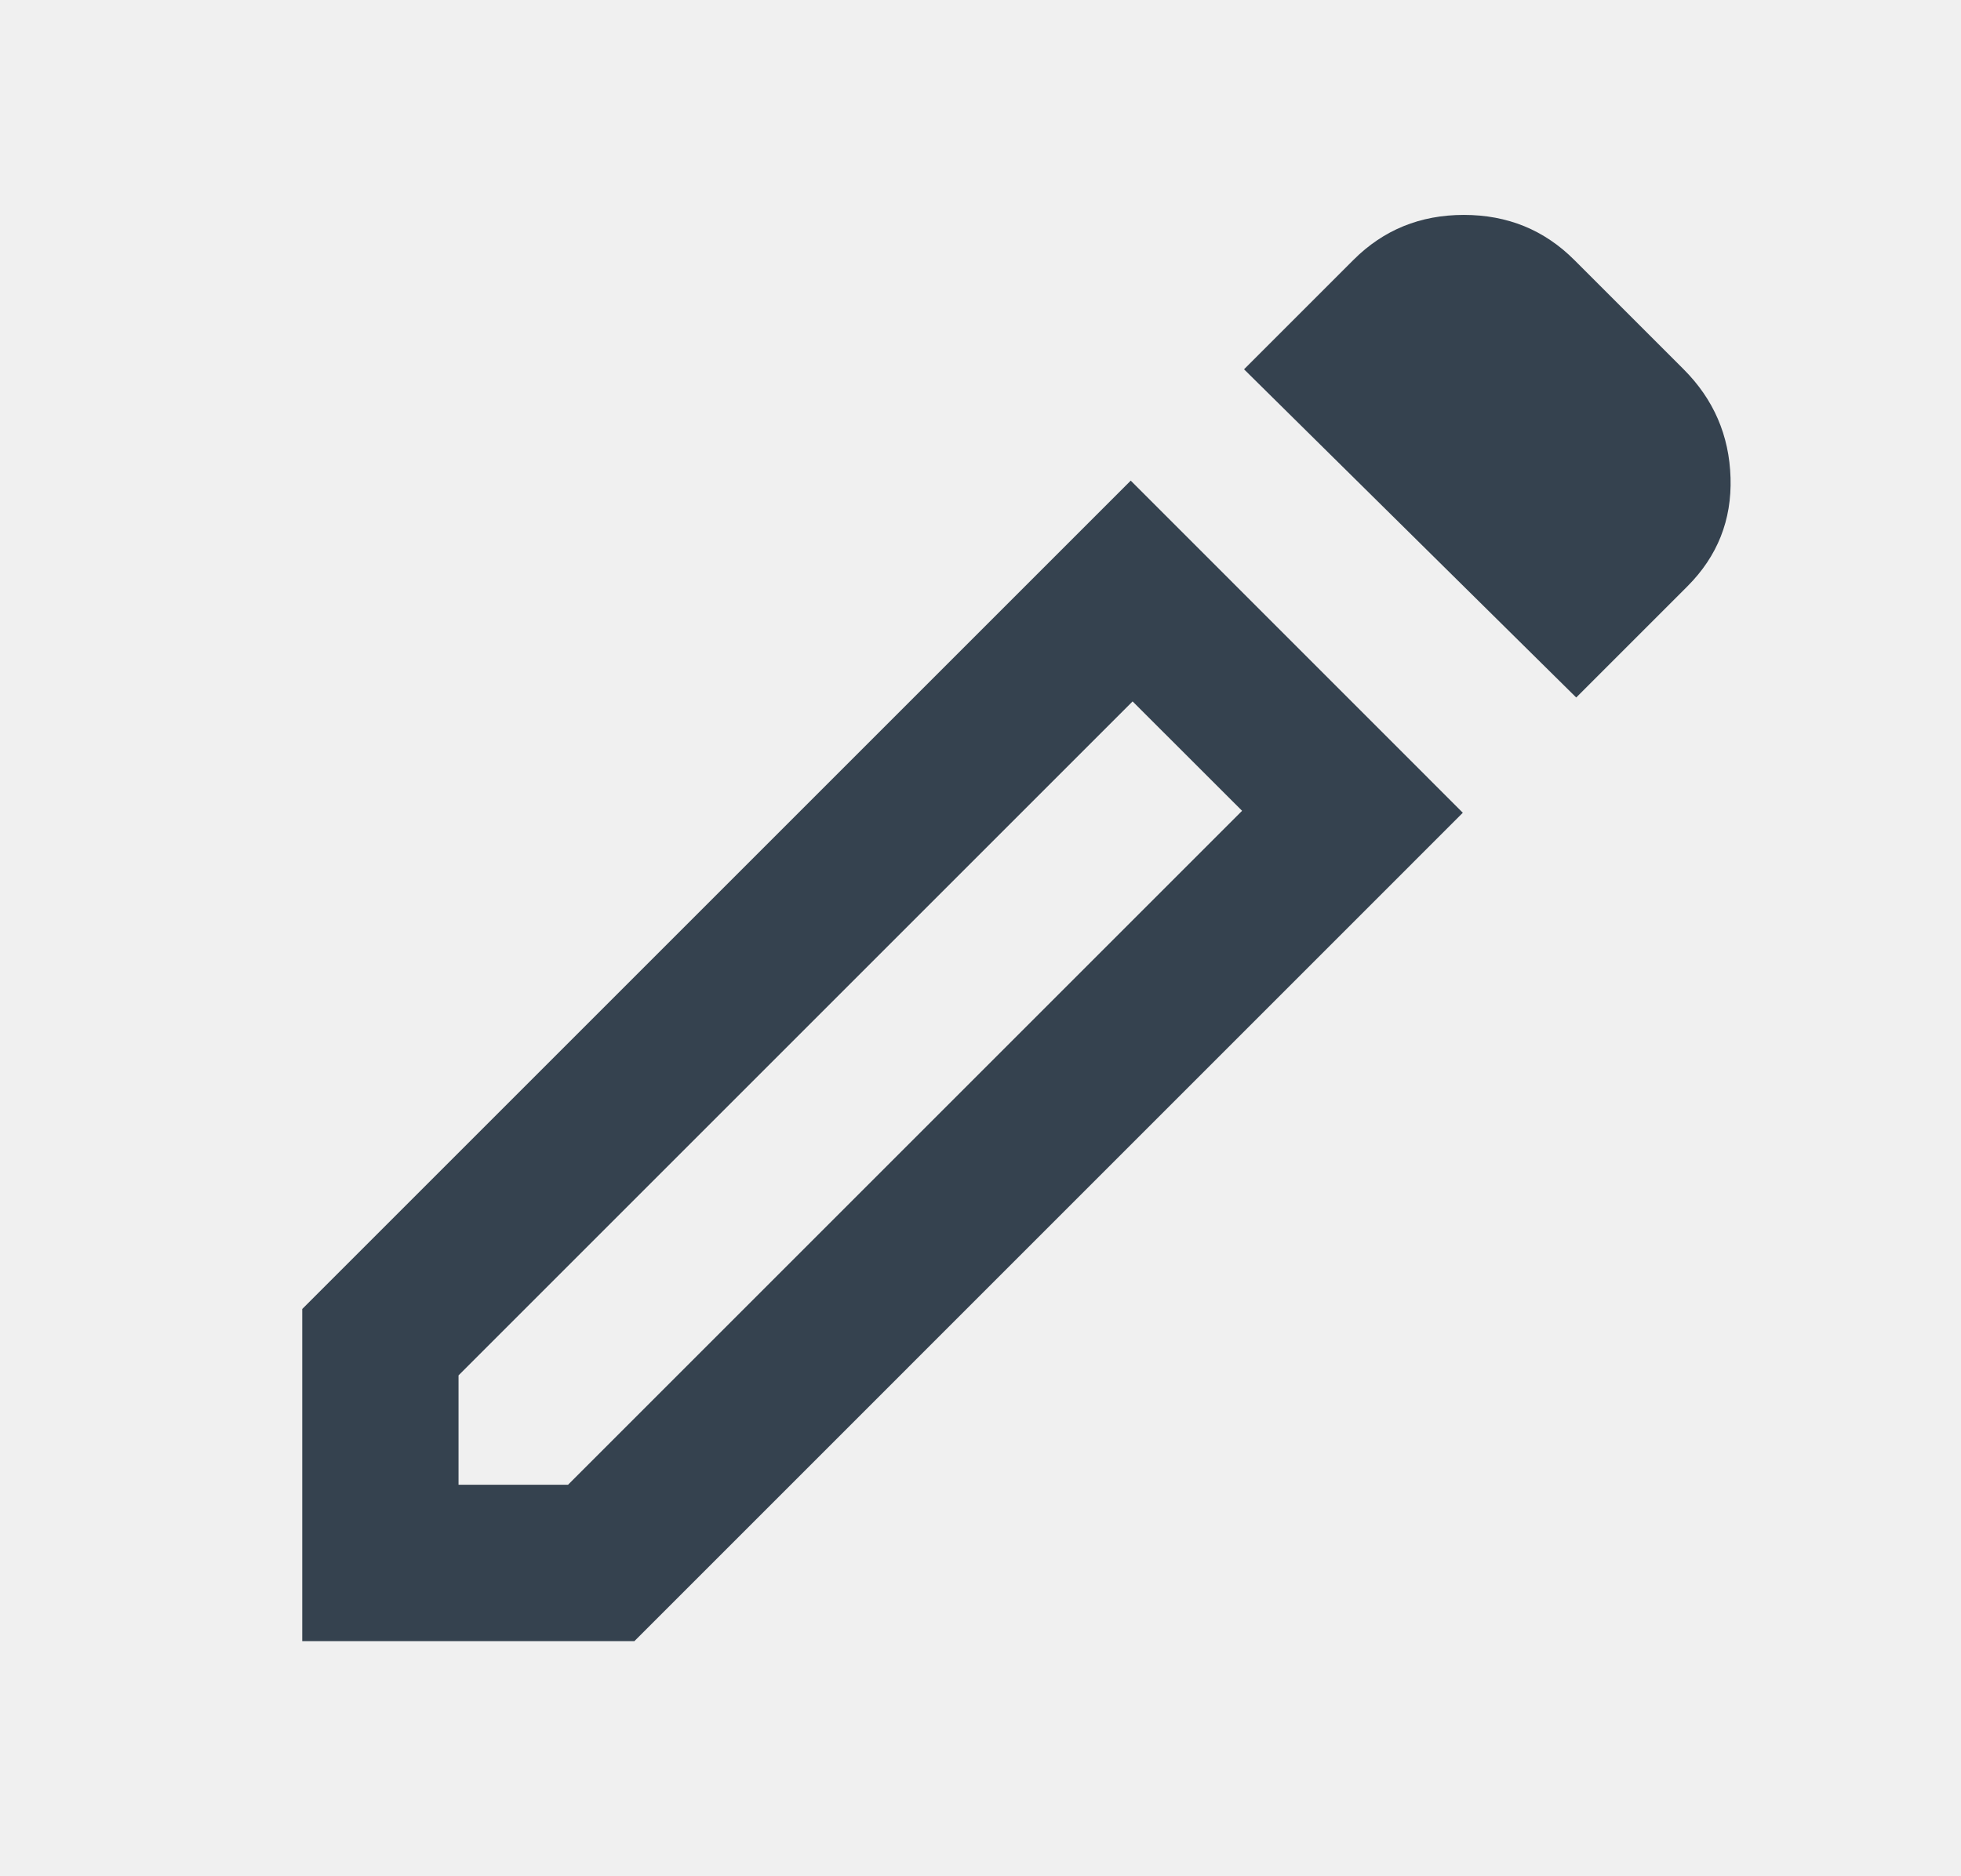
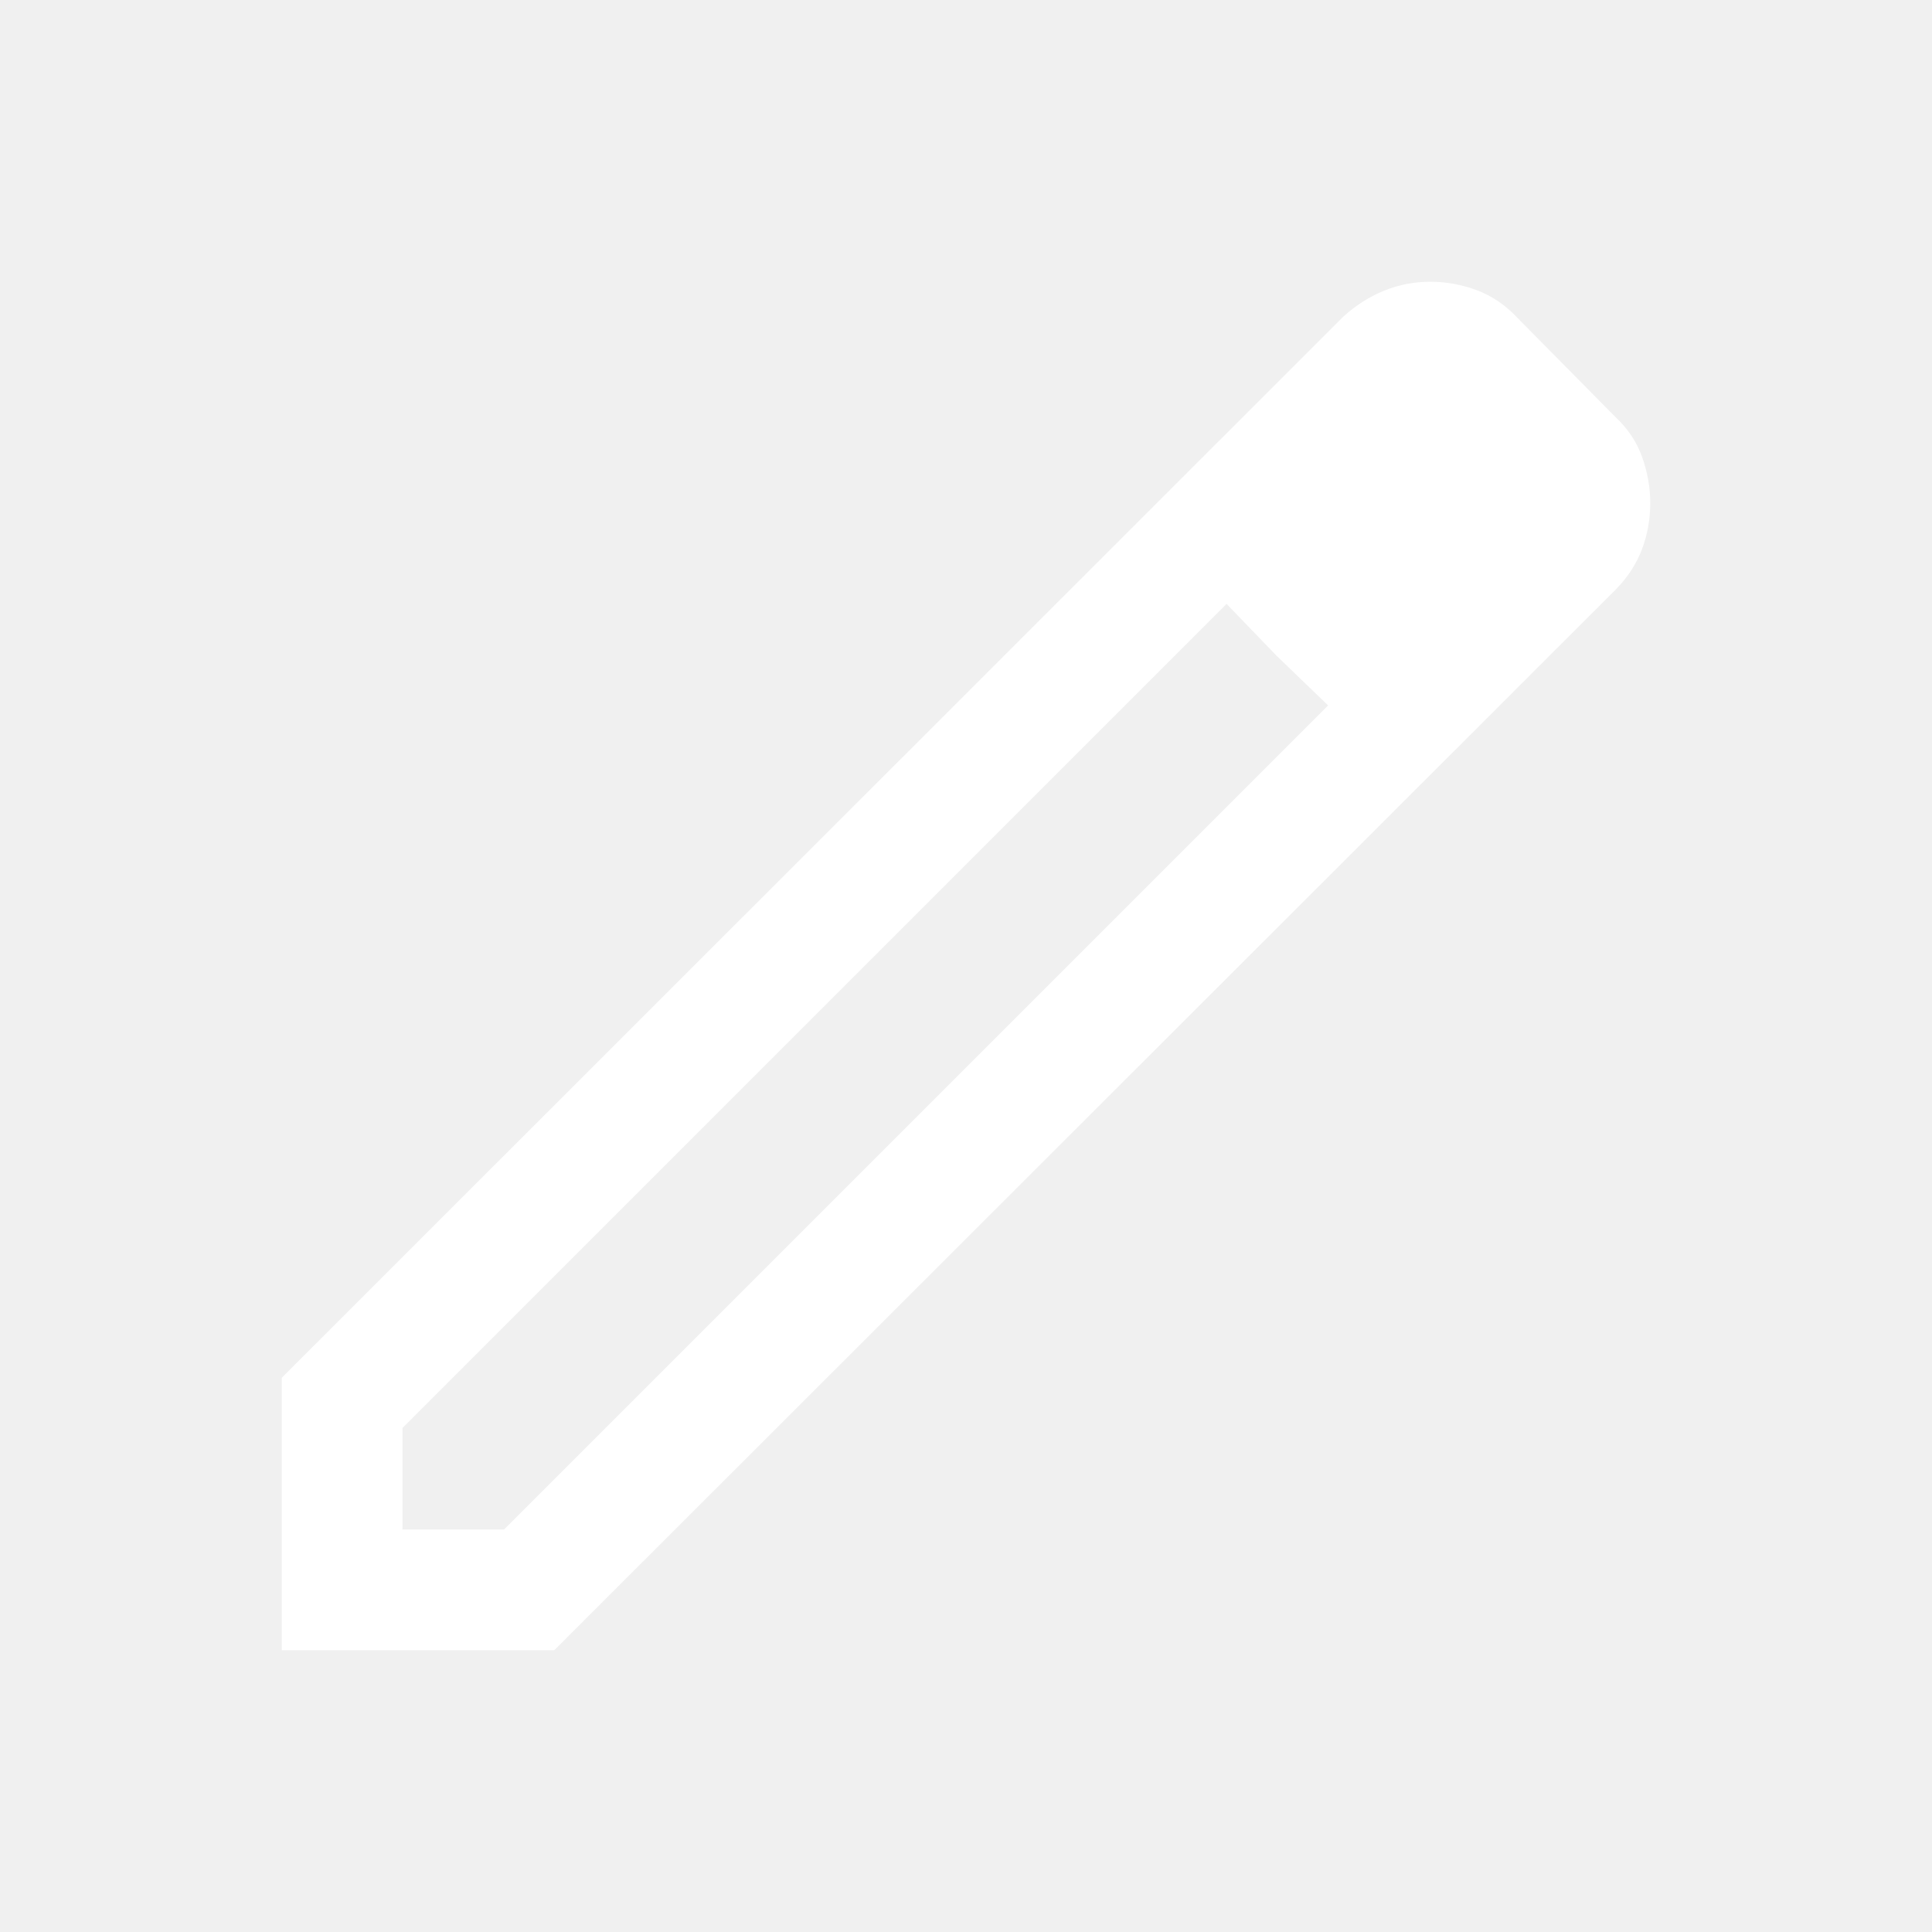
- <svg xmlns="http://www.w3.org/2000/svg" width="23" height="22" viewBox="0 0 23 22" fill="none">
-   <mask id="mask0_5756_2606" style="mask-type:alpha" maskUnits="userSpaceOnUse" x="0" y="0" width="23" height="22">
-     <rect x="0.795" width="22" height="22" fill="#D9D9D9" />
+ <svg xmlns="http://www.w3.org/2000/svg" width="30" height="30" viewBox="0 0 30 30" fill="none">
+   <mask id="mask0_6879_5036" style="mask-type:alpha" maskUnits="userSpaceOnUse" x="0" y="0" width="30" height="30">
+     <rect width="30" height="30" fill="#D9D9D9" />
  </mask>
-   <g mask="url(#mask0_5756_2606)">
-     <path d="M5.378 17.417H6.662L14.568 9.511L13.284 8.228L5.378 16.134V17.417ZM18.487 8.182L14.591 4.332L15.874 3.049C16.226 2.697 16.657 2.521 17.169 2.521C17.681 2.521 18.112 2.697 18.464 3.049L19.747 4.332C20.098 4.683 20.282 5.107 20.297 5.604C20.312 6.1 20.144 6.524 19.793 6.876L18.487 8.182ZM17.157 9.534L7.441 19.251H3.545V15.355L13.262 5.638L17.157 9.534Z" fill="#35424F" />
+   <g mask="url(#mask0_6879_5036)">
+     <path d="M6.25 23.75H7.827L20.623 10.954L19.046 9.377L6.25 22.173V23.75ZM4.375 25.625V21.394L20.863 4.913C21.052 4.742 21.261 4.609 21.489 4.515C21.718 4.422 21.957 4.375 22.208 4.375C22.458 4.375 22.701 4.419 22.936 4.508C23.171 4.597 23.379 4.739 23.56 4.933L25.087 6.478C25.28 6.659 25.419 6.868 25.501 7.103C25.584 7.339 25.625 7.575 25.625 7.81C25.625 8.062 25.582 8.302 25.496 8.53C25.41 8.758 25.274 8.967 25.087 9.156L8.606 25.625H4.375ZM19.82 10.18L19.046 9.377L20.623 10.954L19.82 10.18Z" fill="white" />
  </g>
</svg>
